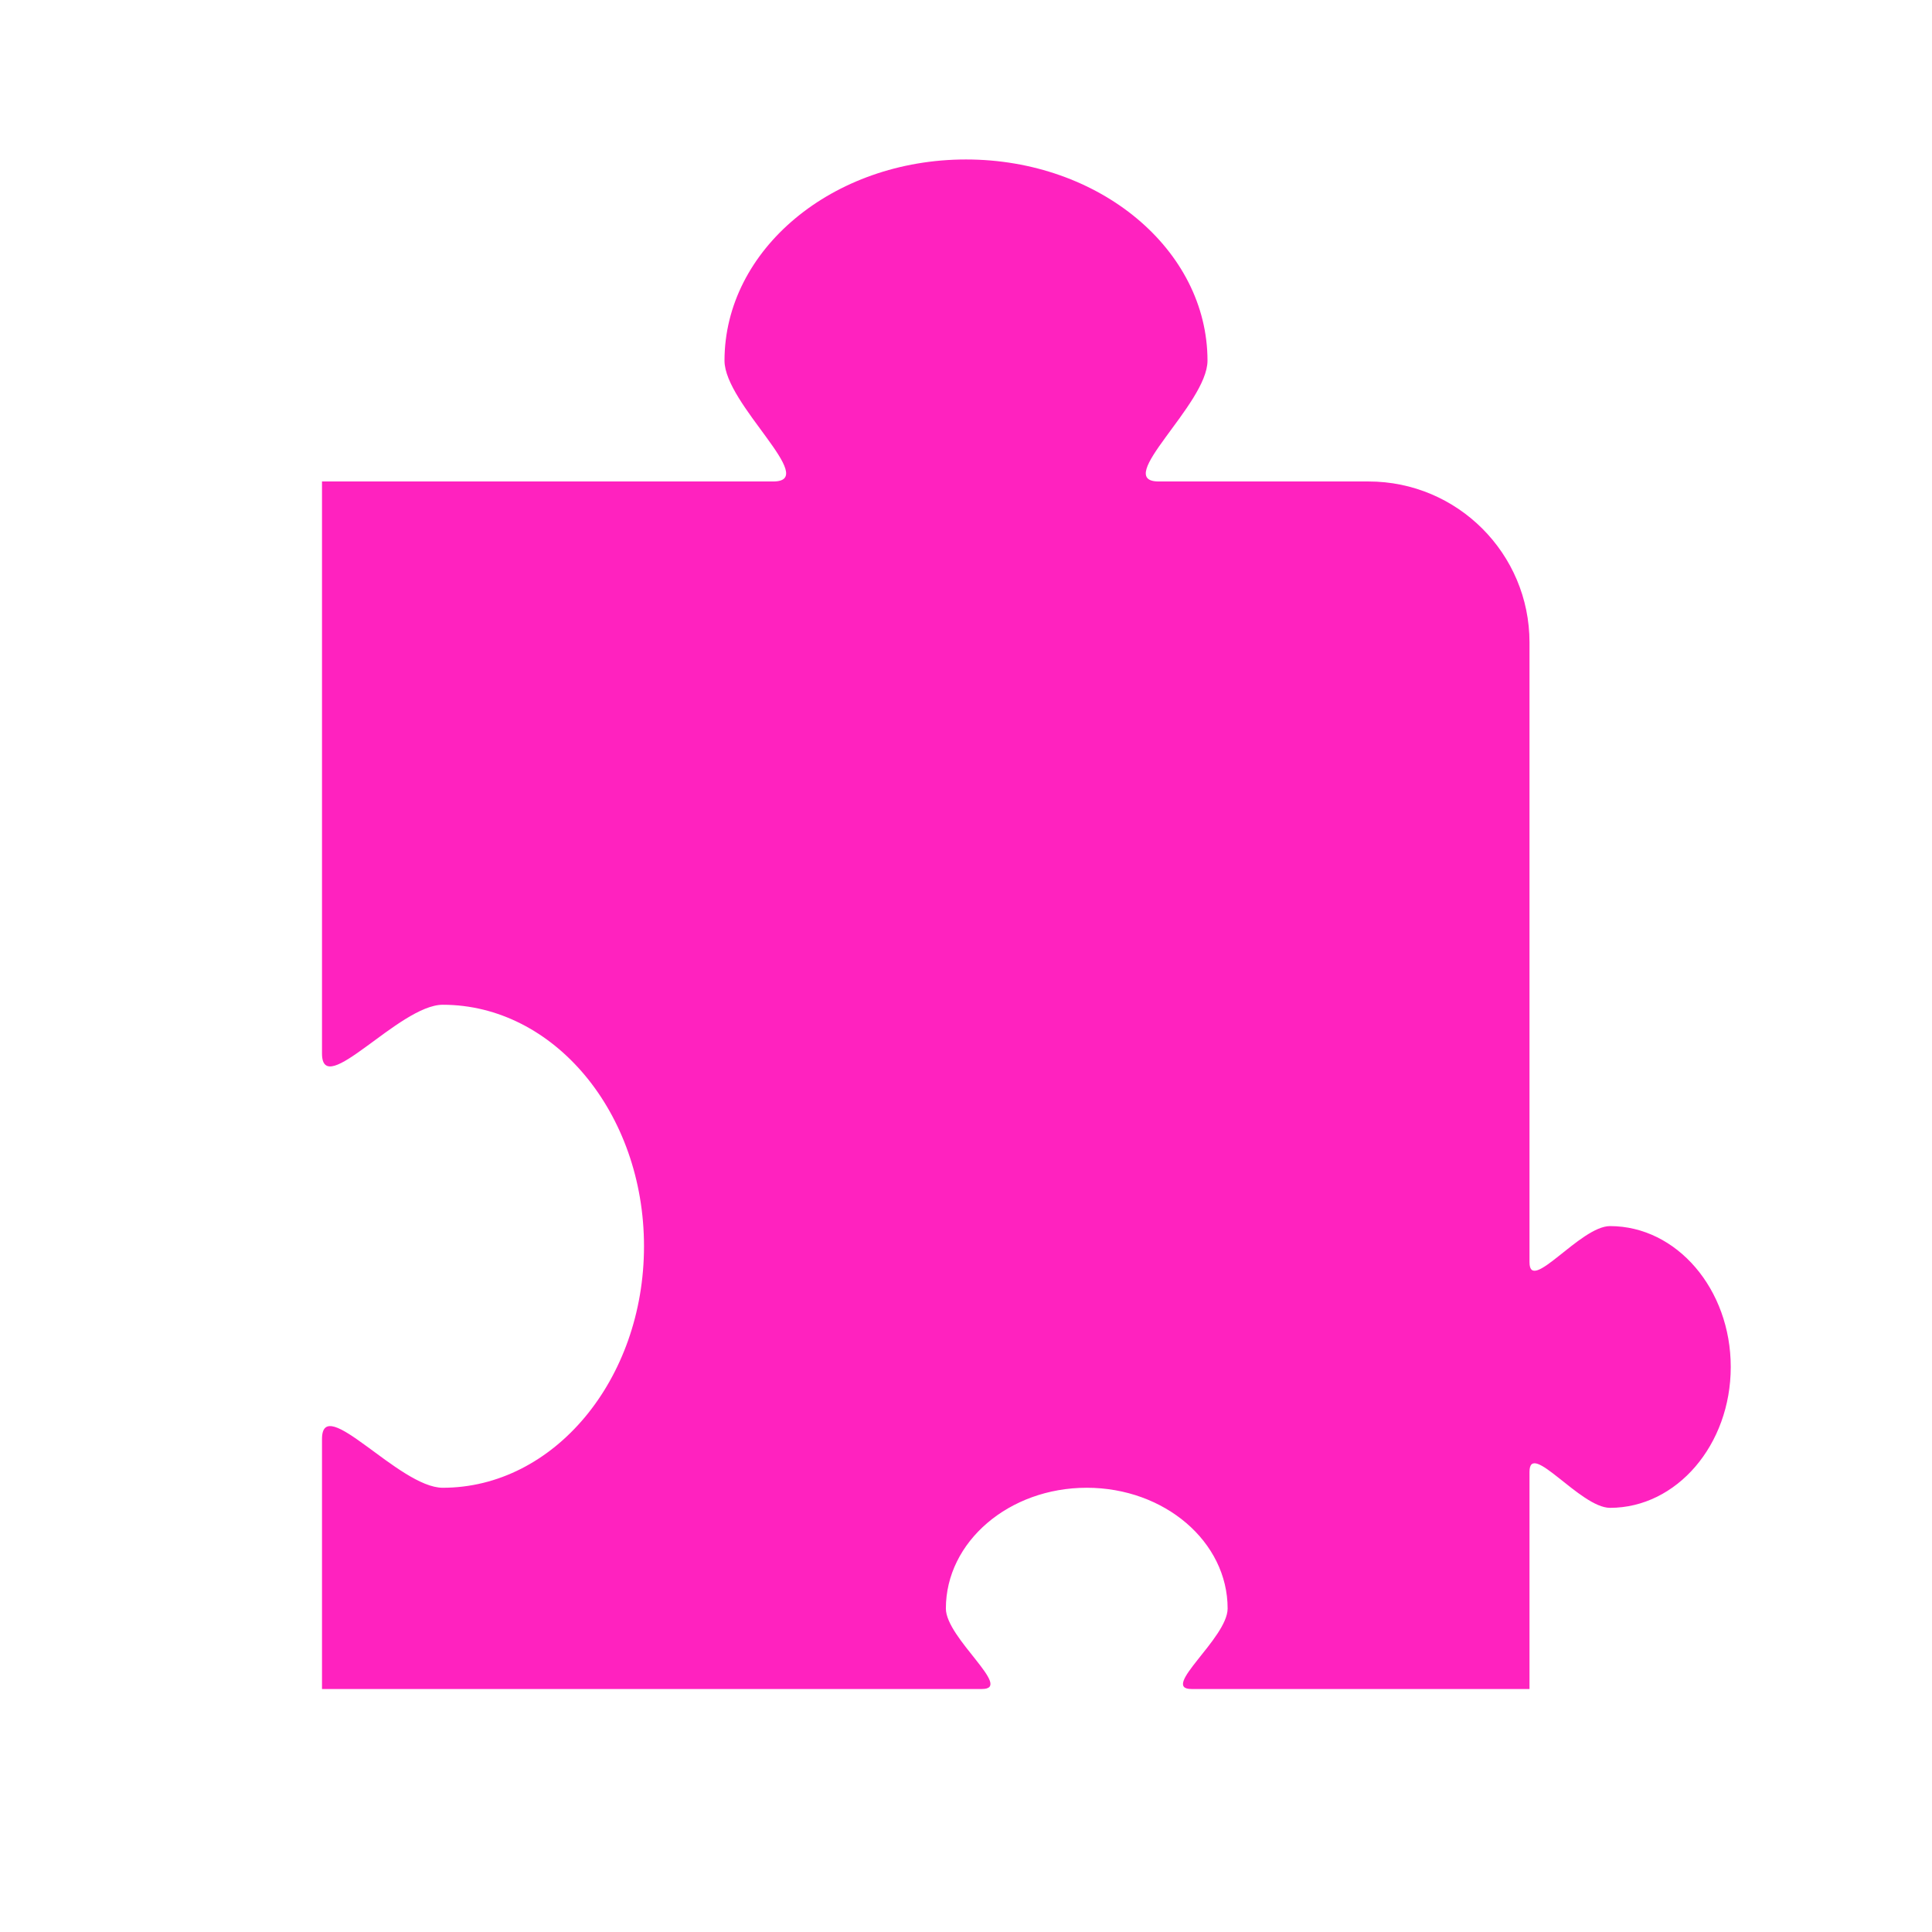
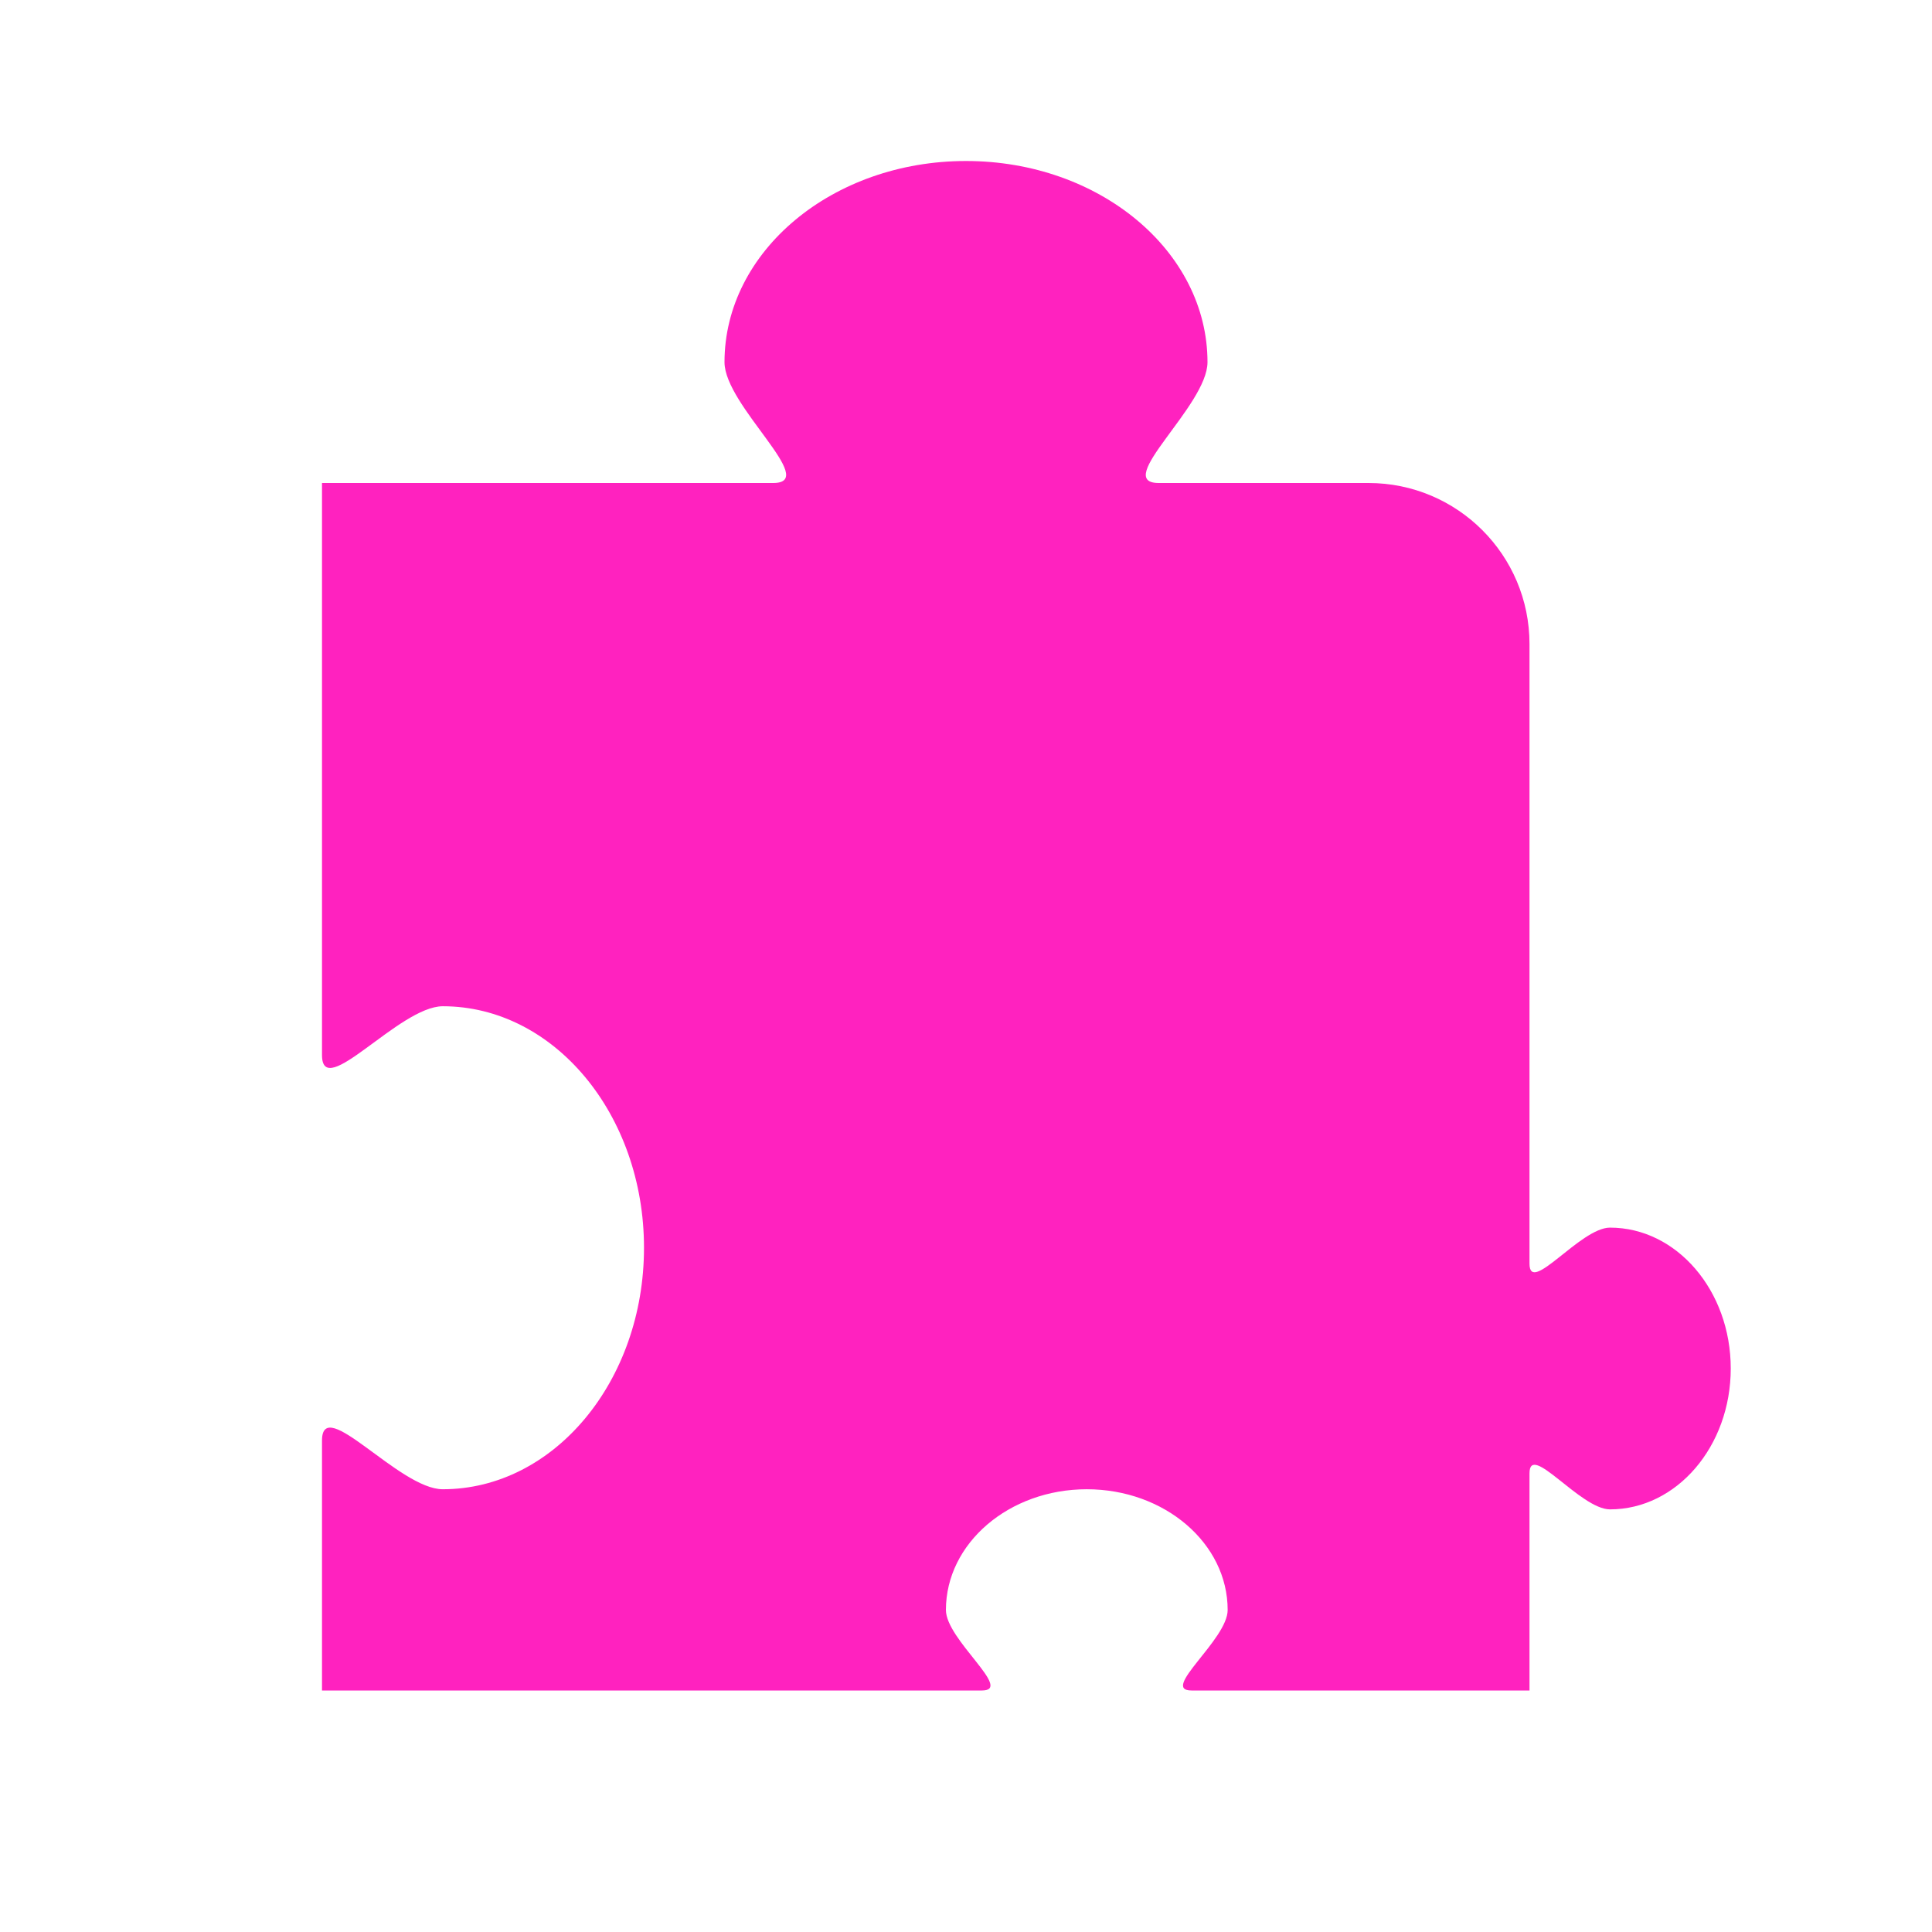
- <svg xmlns="http://www.w3.org/2000/svg" viewBox="0 0 48 48">
-   <g>
-     <path transform="translate(-384 -1004.4)" d="M408 1008.362c-3.314 0-6 2.239-6 5 .003 1.083 2.375 3 1.209 3H392v14.211c0 1.166 1.917-1.208 3-1.21 2.761 0 5 2.685 5 6 0 3.313-2.239 6-5 6-1.083 0-3-2.376-3-1.21v6.21h16.395c.795 0-.894-1.263-.895-2 0-1.658 1.567-3 3.5-3s3.5 1.342 3.5 3c-.001.738-1.692 2-.897 2H422v-5.395c0-.796 1.262.893 2 .894 1.657 0 3-1.567 3-3.5s-1.343-3.5-3-3.5c-.739.001-2 1.692-2 .897v-15.397a4 4 0 0 0-4-4h-5.211c-1.166 0 1.208-1.917 1.211-3 0-2.761-2.686-5-6-5z" fill="#ff22bf" fill-rule="evenodd" />
+ <svg xmlns="http://www.w3.org/2000/svg" width="48" height="48" viewBox="0 0 48 48" id="svg2" version="1.1">
+   <defs id="defs8" />
+   <g id="layer1" transform="translate(-384,-1004.362)" style="display:inline">
+     <path id="path5656" d="m 408,1008.362 c -3.314,0 -6,2.239 -6,5 0.003,1.083 2.375,3 1.209,3 h -11.209 v 14.211 c 0,1.166 1.917,-1.208 3,-1.211 2.761,0 5,2.686 5,6 0,3.314 -2.239,6 -5,6 -1.083,0 -3,-2.375 -3,-1.209 v 6.209 h 16.395 c 0.796,0 -0.894,-1.262 -0.894,-2 0,-1.657 1.567,-3 3.5,-3 1.933,0 3.5,1.343 3.5,3 -10e-4,0.739 -1.692,2 -0.897,2 h 8.396 v -5.395 c 0,-0.795 1.262,0.894 2,0.895 1.657,0 3,-1.567 3,-3.5 0,-1.933 -1.343,-3.5 -3,-3.5 -0.739,10e-4 -2,1.692 -2,0.896 v -15.396 a 4,4 0 0 0 -4,-4 h -5.211 c -1.166,0 1.208,-1.917 1.211,-3 0,-2.761 -2.686,-5 -6,-5 z" style="color:#000000;display:inline;overflow:visible;visibility:visible;opacity:1;fill:#ff22bf;fill-opacity:1;fill-rule:evenodd;stroke:none;stroke-width:2.07;stroke-linecap:butt;stroke-linejoin:round;stroke-miterlimit:4;stroke-dasharray:none;stroke-dashoffset:4.2;stroke-opacity:1;marker:none;enable-background:accumulate" />
  </g>
</svg>
